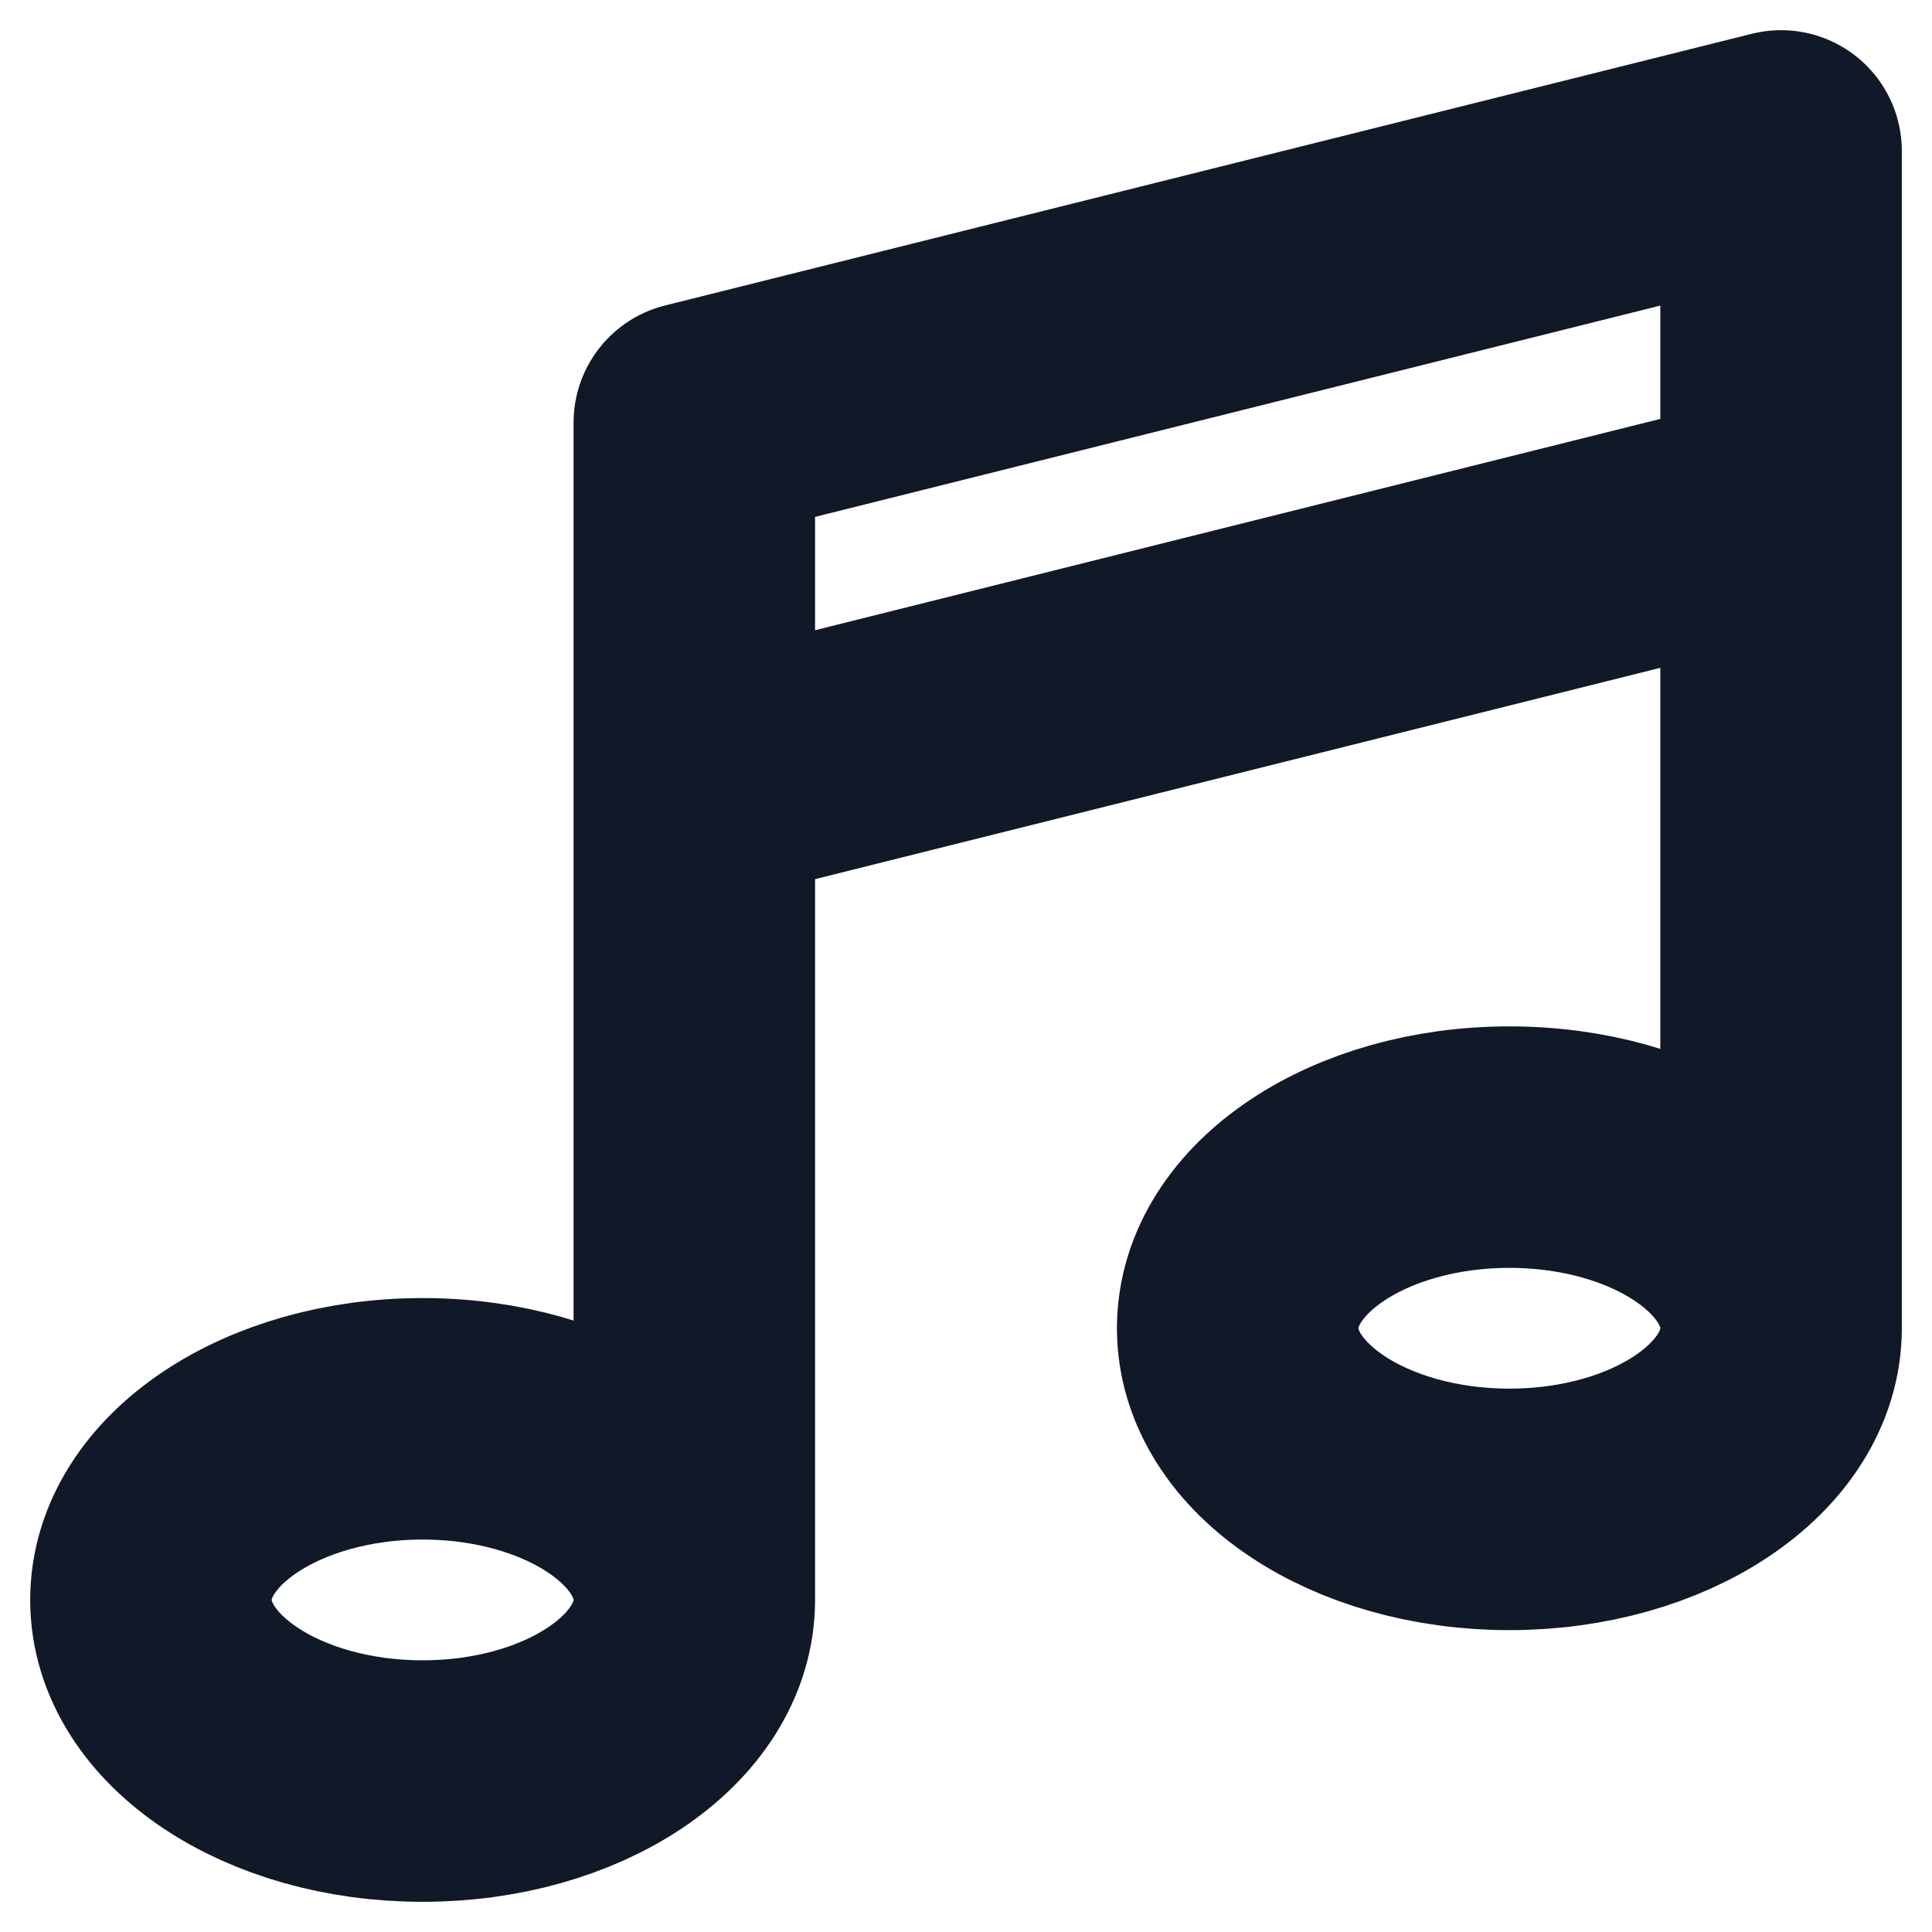
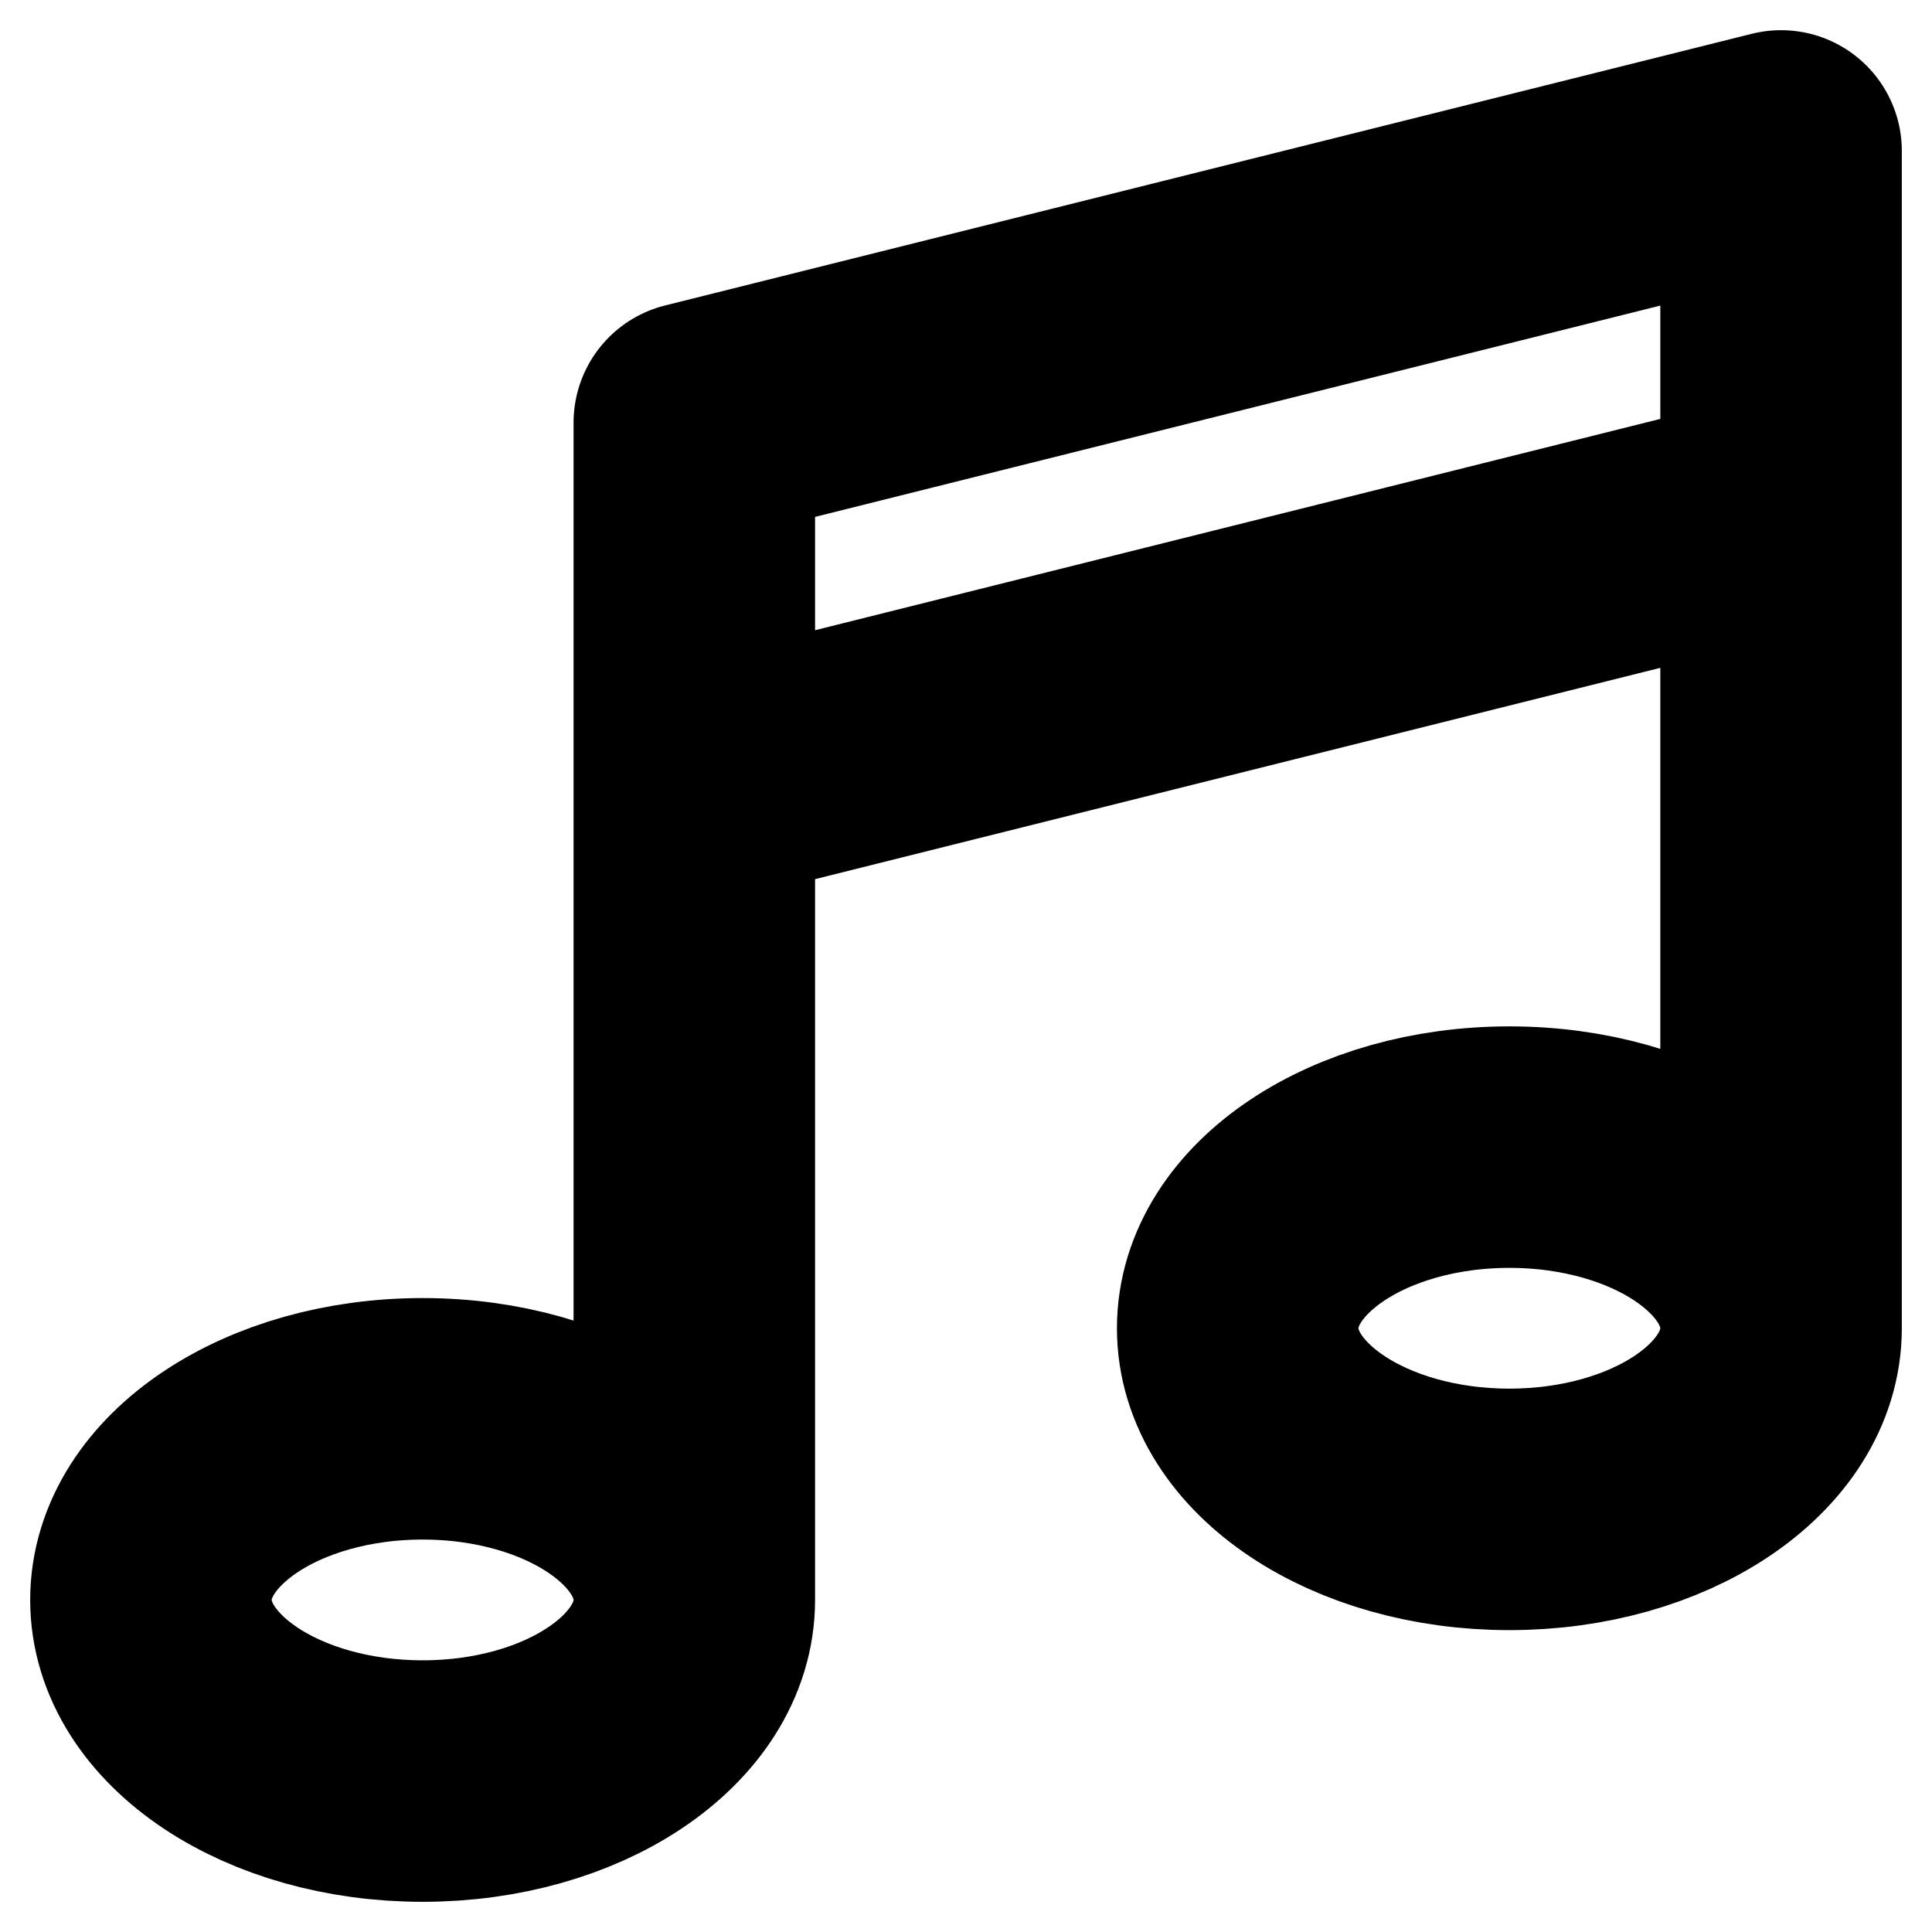
<svg xmlns="http://www.w3.org/2000/svg" width="16" height="16" viewBox="0 0 16 16" fill="none">
-   <path d="M5.75 13.25V3.5L14.75 1.25V11M5.75 13.25C5.75 14.078 4.743 14.75 3.5 14.75C2.257 14.75 1.25 14.078 1.25 13.25C1.25 12.422 2.257 11.75 3.5 11.75C4.743 11.75 5.75 12.422 5.75 13.25ZM14.75 11C14.75 11.828 13.743 12.5 12.5 12.5C11.257 12.5 10.25 11.828 10.25 11C10.25 10.172 11.257 9.5 12.5 9.5C13.743 9.5 14.75 10.172 14.75 11ZM5.75 6.5L14.75 4.25" stroke="#111827" stroke-width="2" stroke-linecap="round" stroke-linejoin="round" />
+   <path d="M5.75 13.25V3.5L14.75 1.25V11M5.75 13.25C5.75 14.078 4.743 14.75 3.5 14.75C2.257 14.75 1.25 14.078 1.25 13.25C1.25 12.422 2.257 11.75 3.5 11.75C4.743 11.75 5.75 12.422 5.75 13.25ZM14.75 11C14.75 11.828 13.743 12.5 12.5 12.5C11.257 12.5 10.25 11.828 10.25 11C10.25 10.172 11.257 9.5 12.5 9.5C13.743 9.5 14.75 10.172 14.75 11ZM5.75 6.5L14.75 4.25" stroke="currentColor" stroke-width="2" stroke-linecap="round" stroke-linejoin="round" />
</svg>
